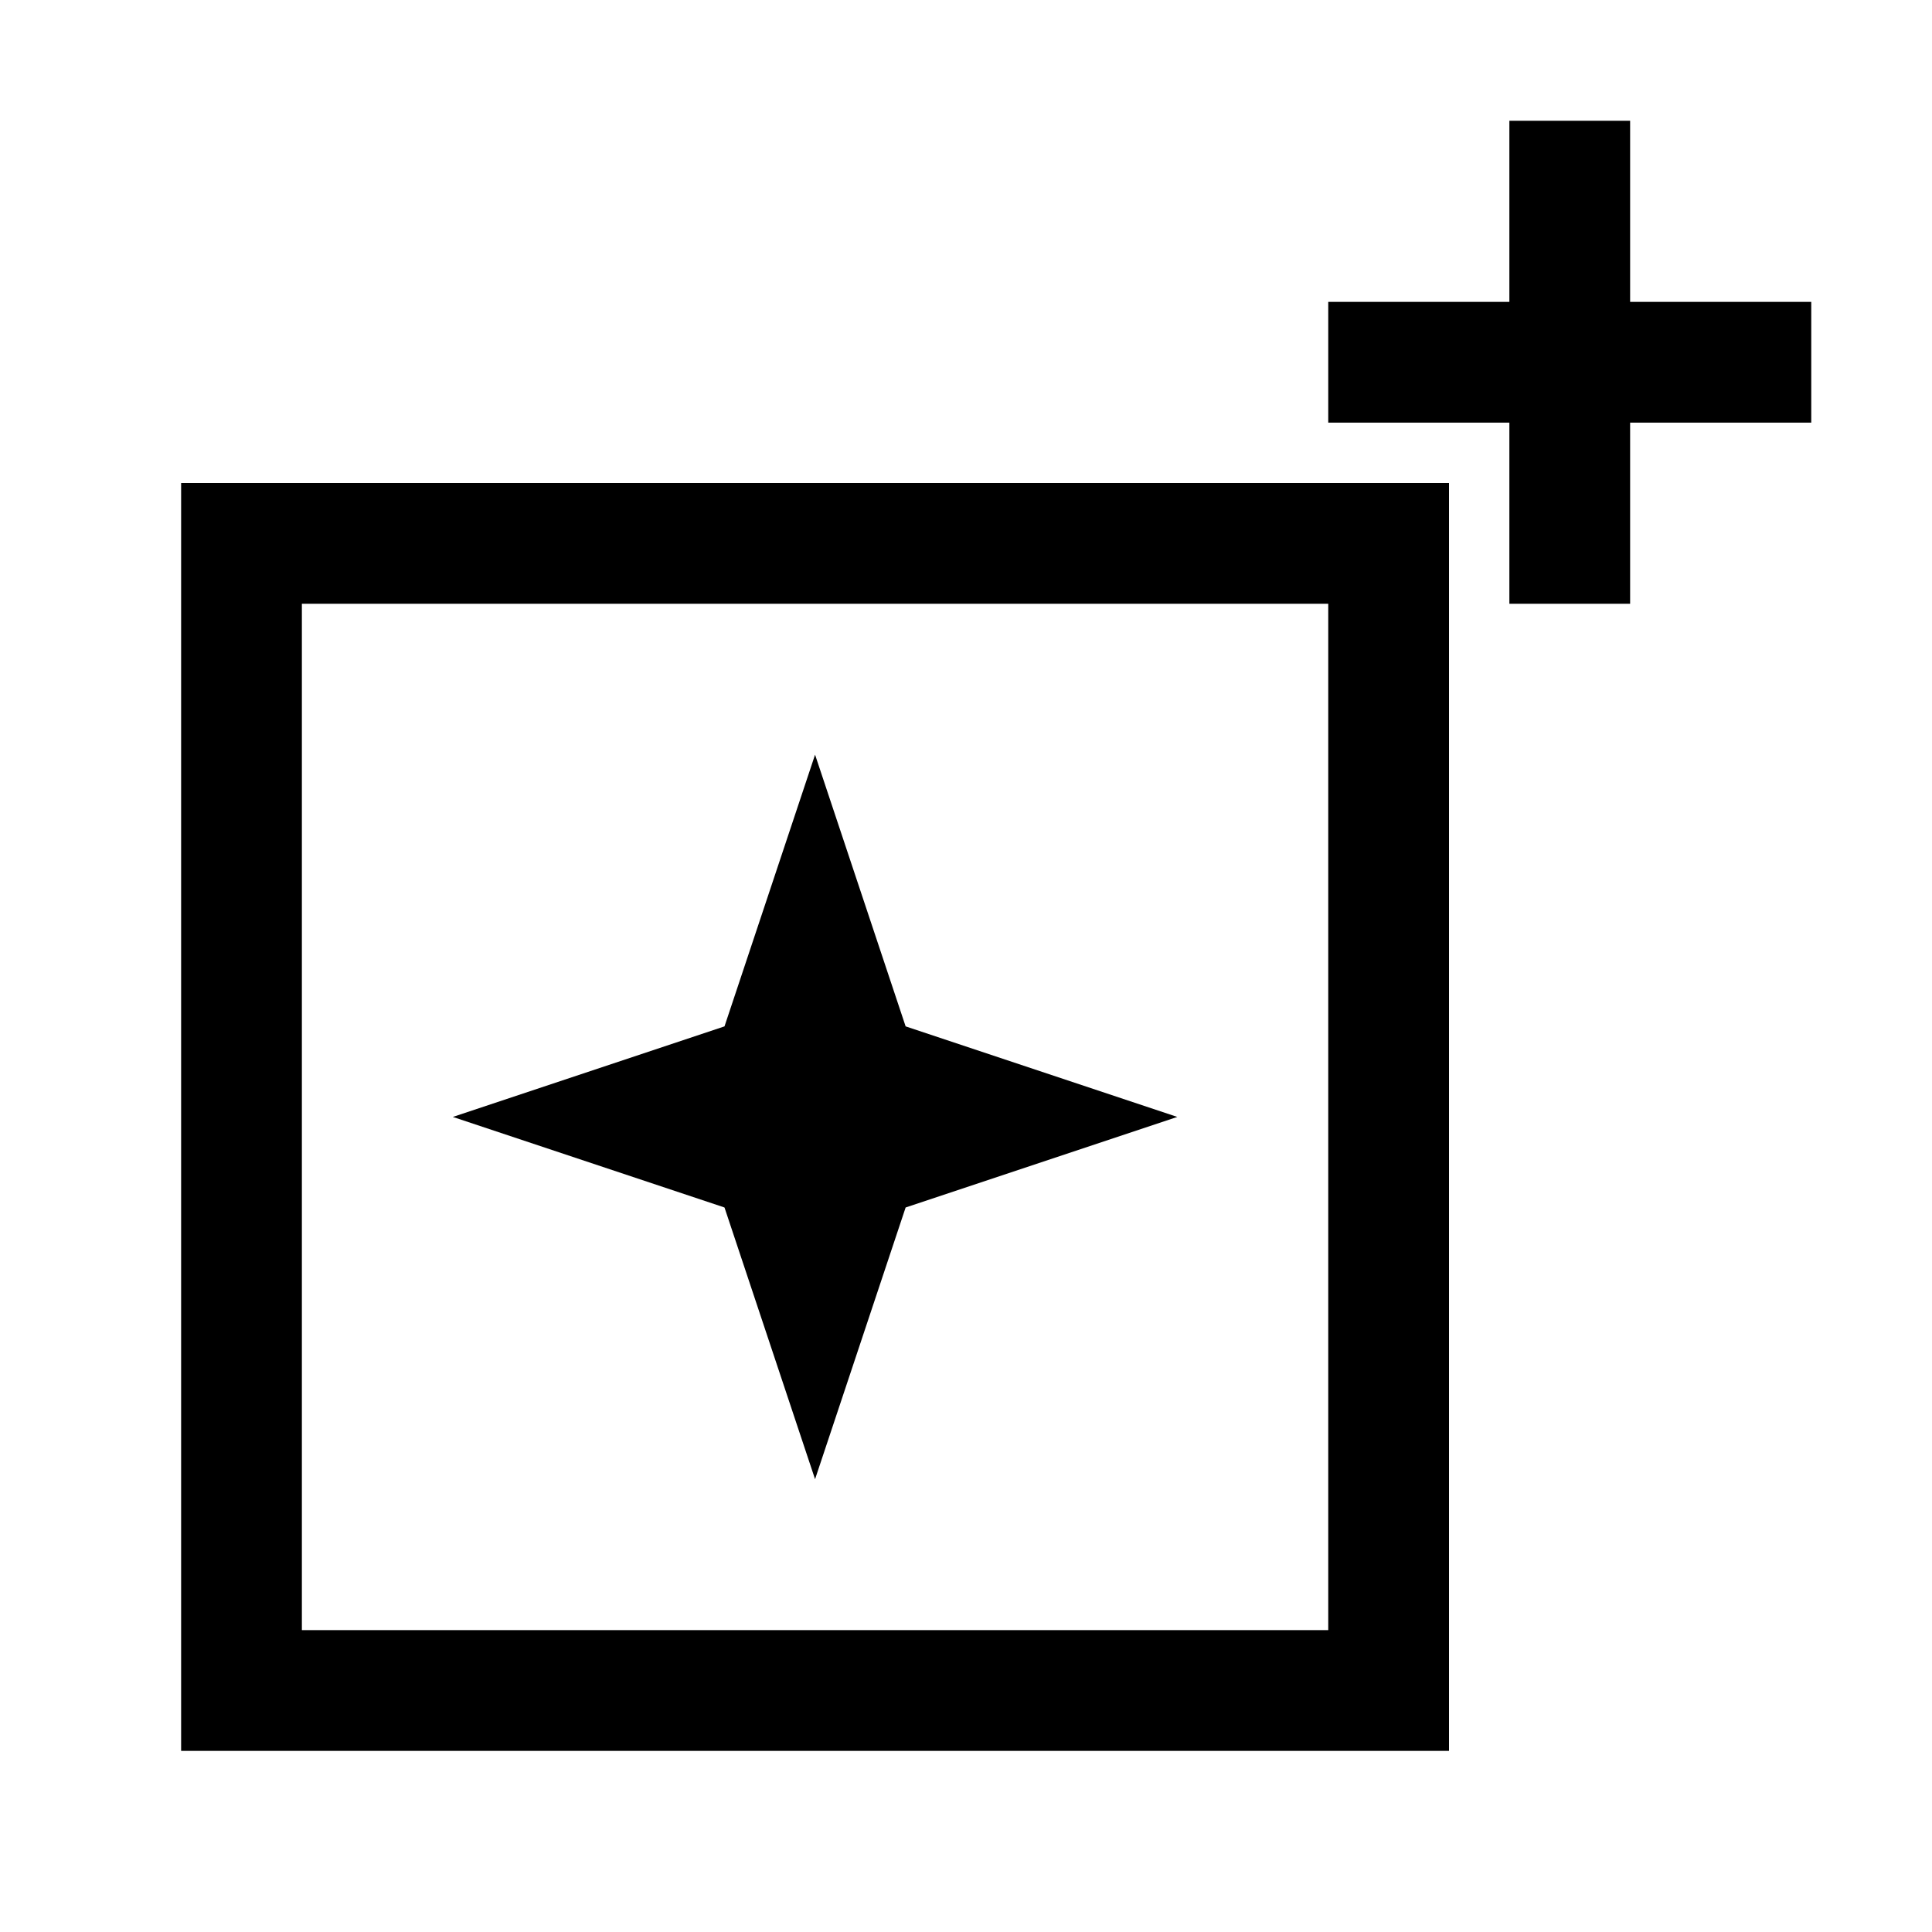
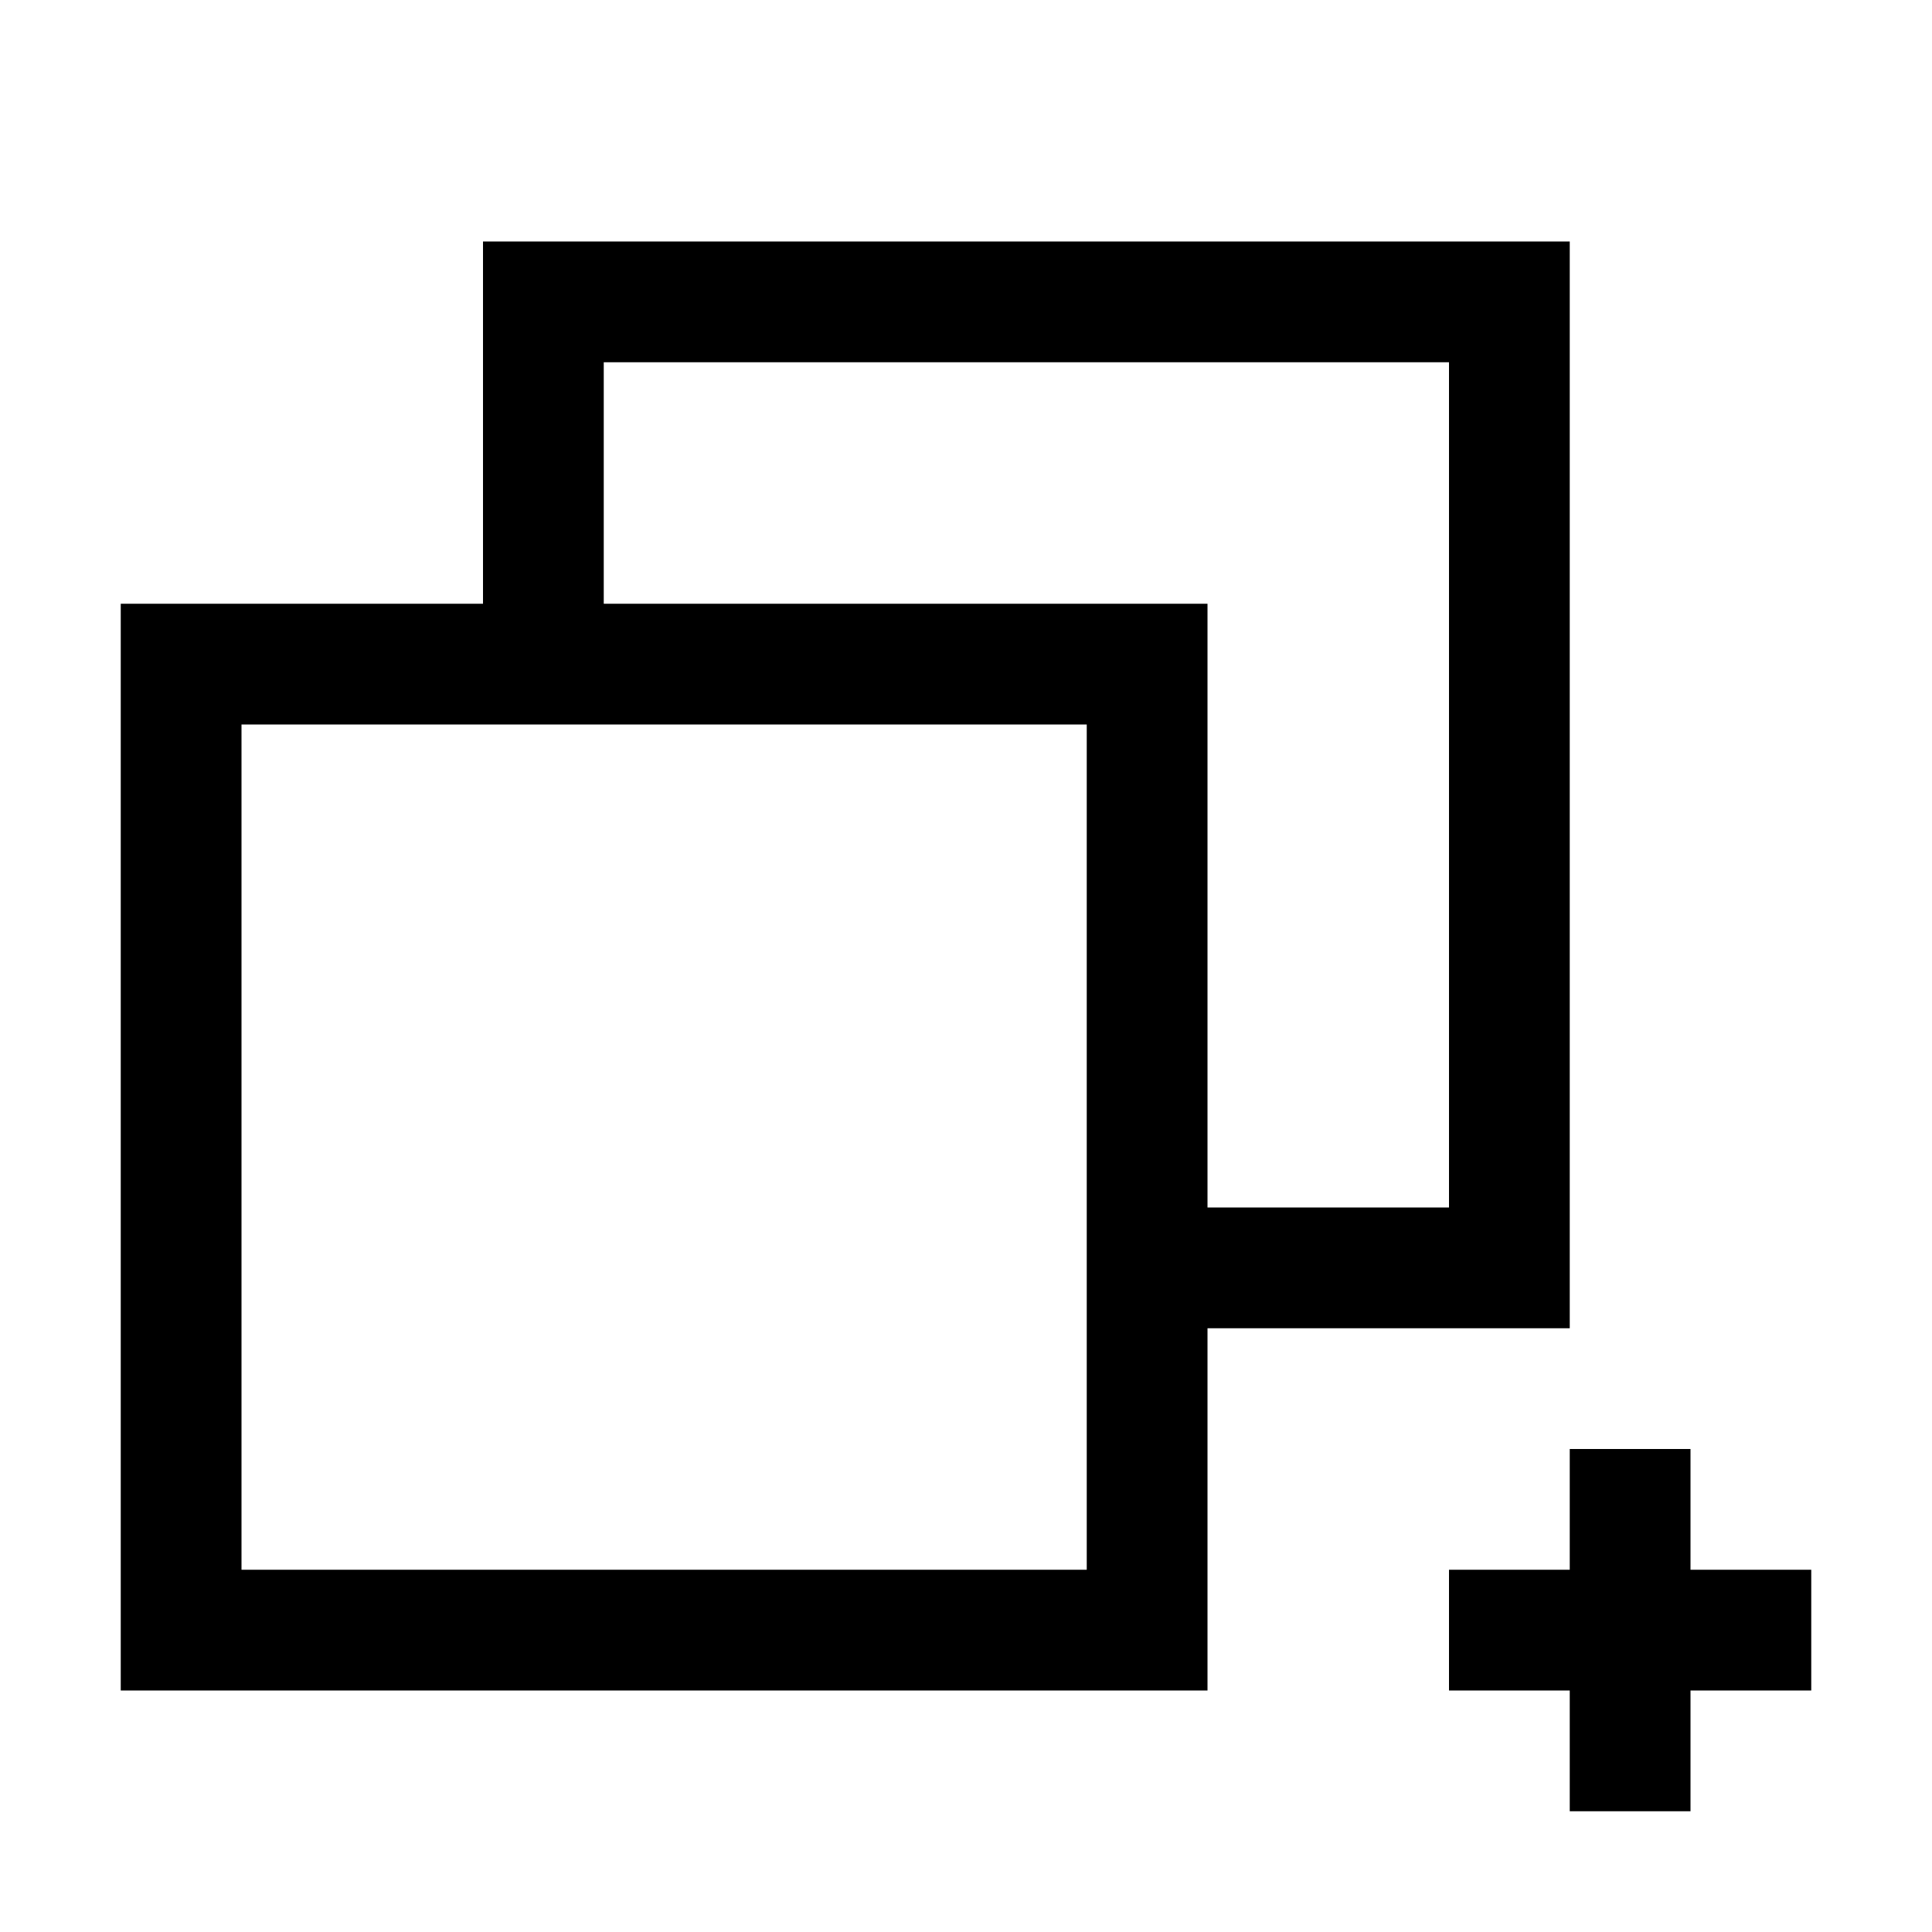
<svg xmlns="http://www.w3.org/2000/svg" viewBox="0 0 32 32">
  <g fill="none" stroke="currentColor" stroke-width="2" stroke-linecap="butt" stroke-linejoin="miter">
-     <rect x="4" y="9" width="19" height="19" />
-     <path d="M13.5 12.5 L15 17 L19.5 18.5 L15 20 L13.5 24.5 L12 20 L7.5 18.5 L12 17 Z" fill="currentColor" stroke="none" />
-     <path d="M26 2 V10M22 6 H30" />
+     <rect x="3" y="11" width="16" height="16" />
+     <path d="M9 11 V5 H25 V21 H19" />
+     <path d="M27 24v6M24 27h6" />
  </g>
</svg>
